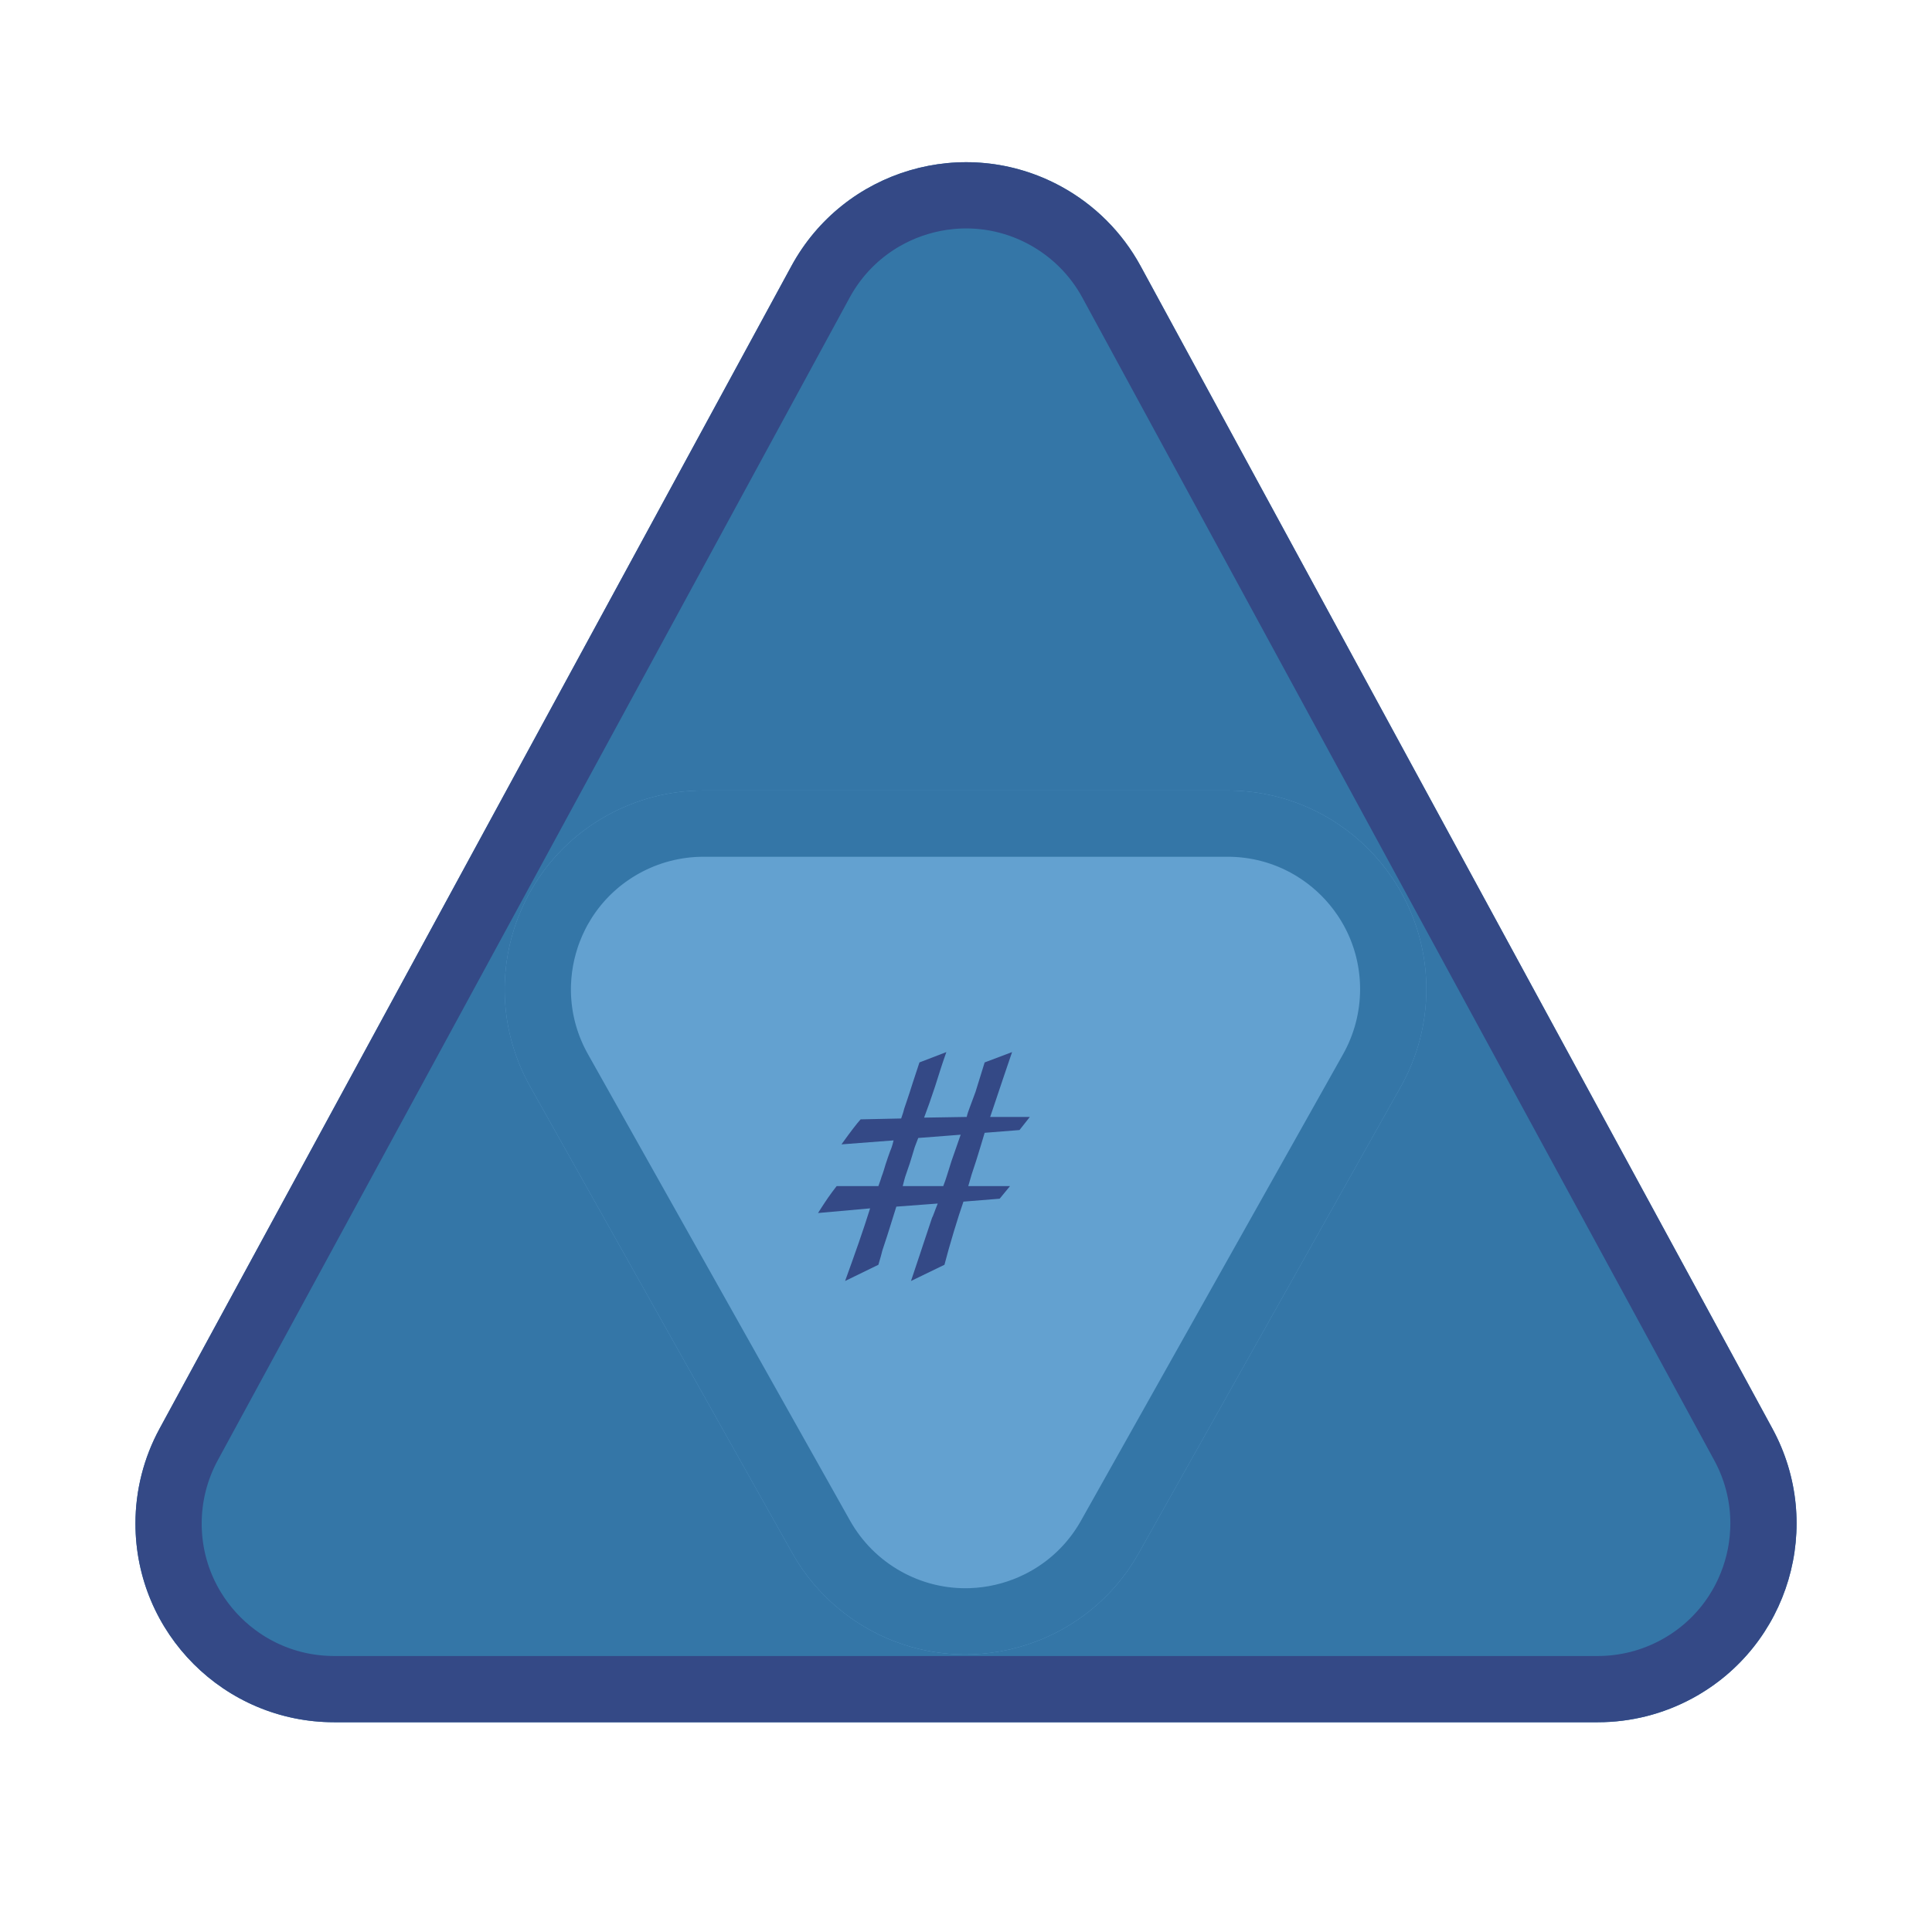
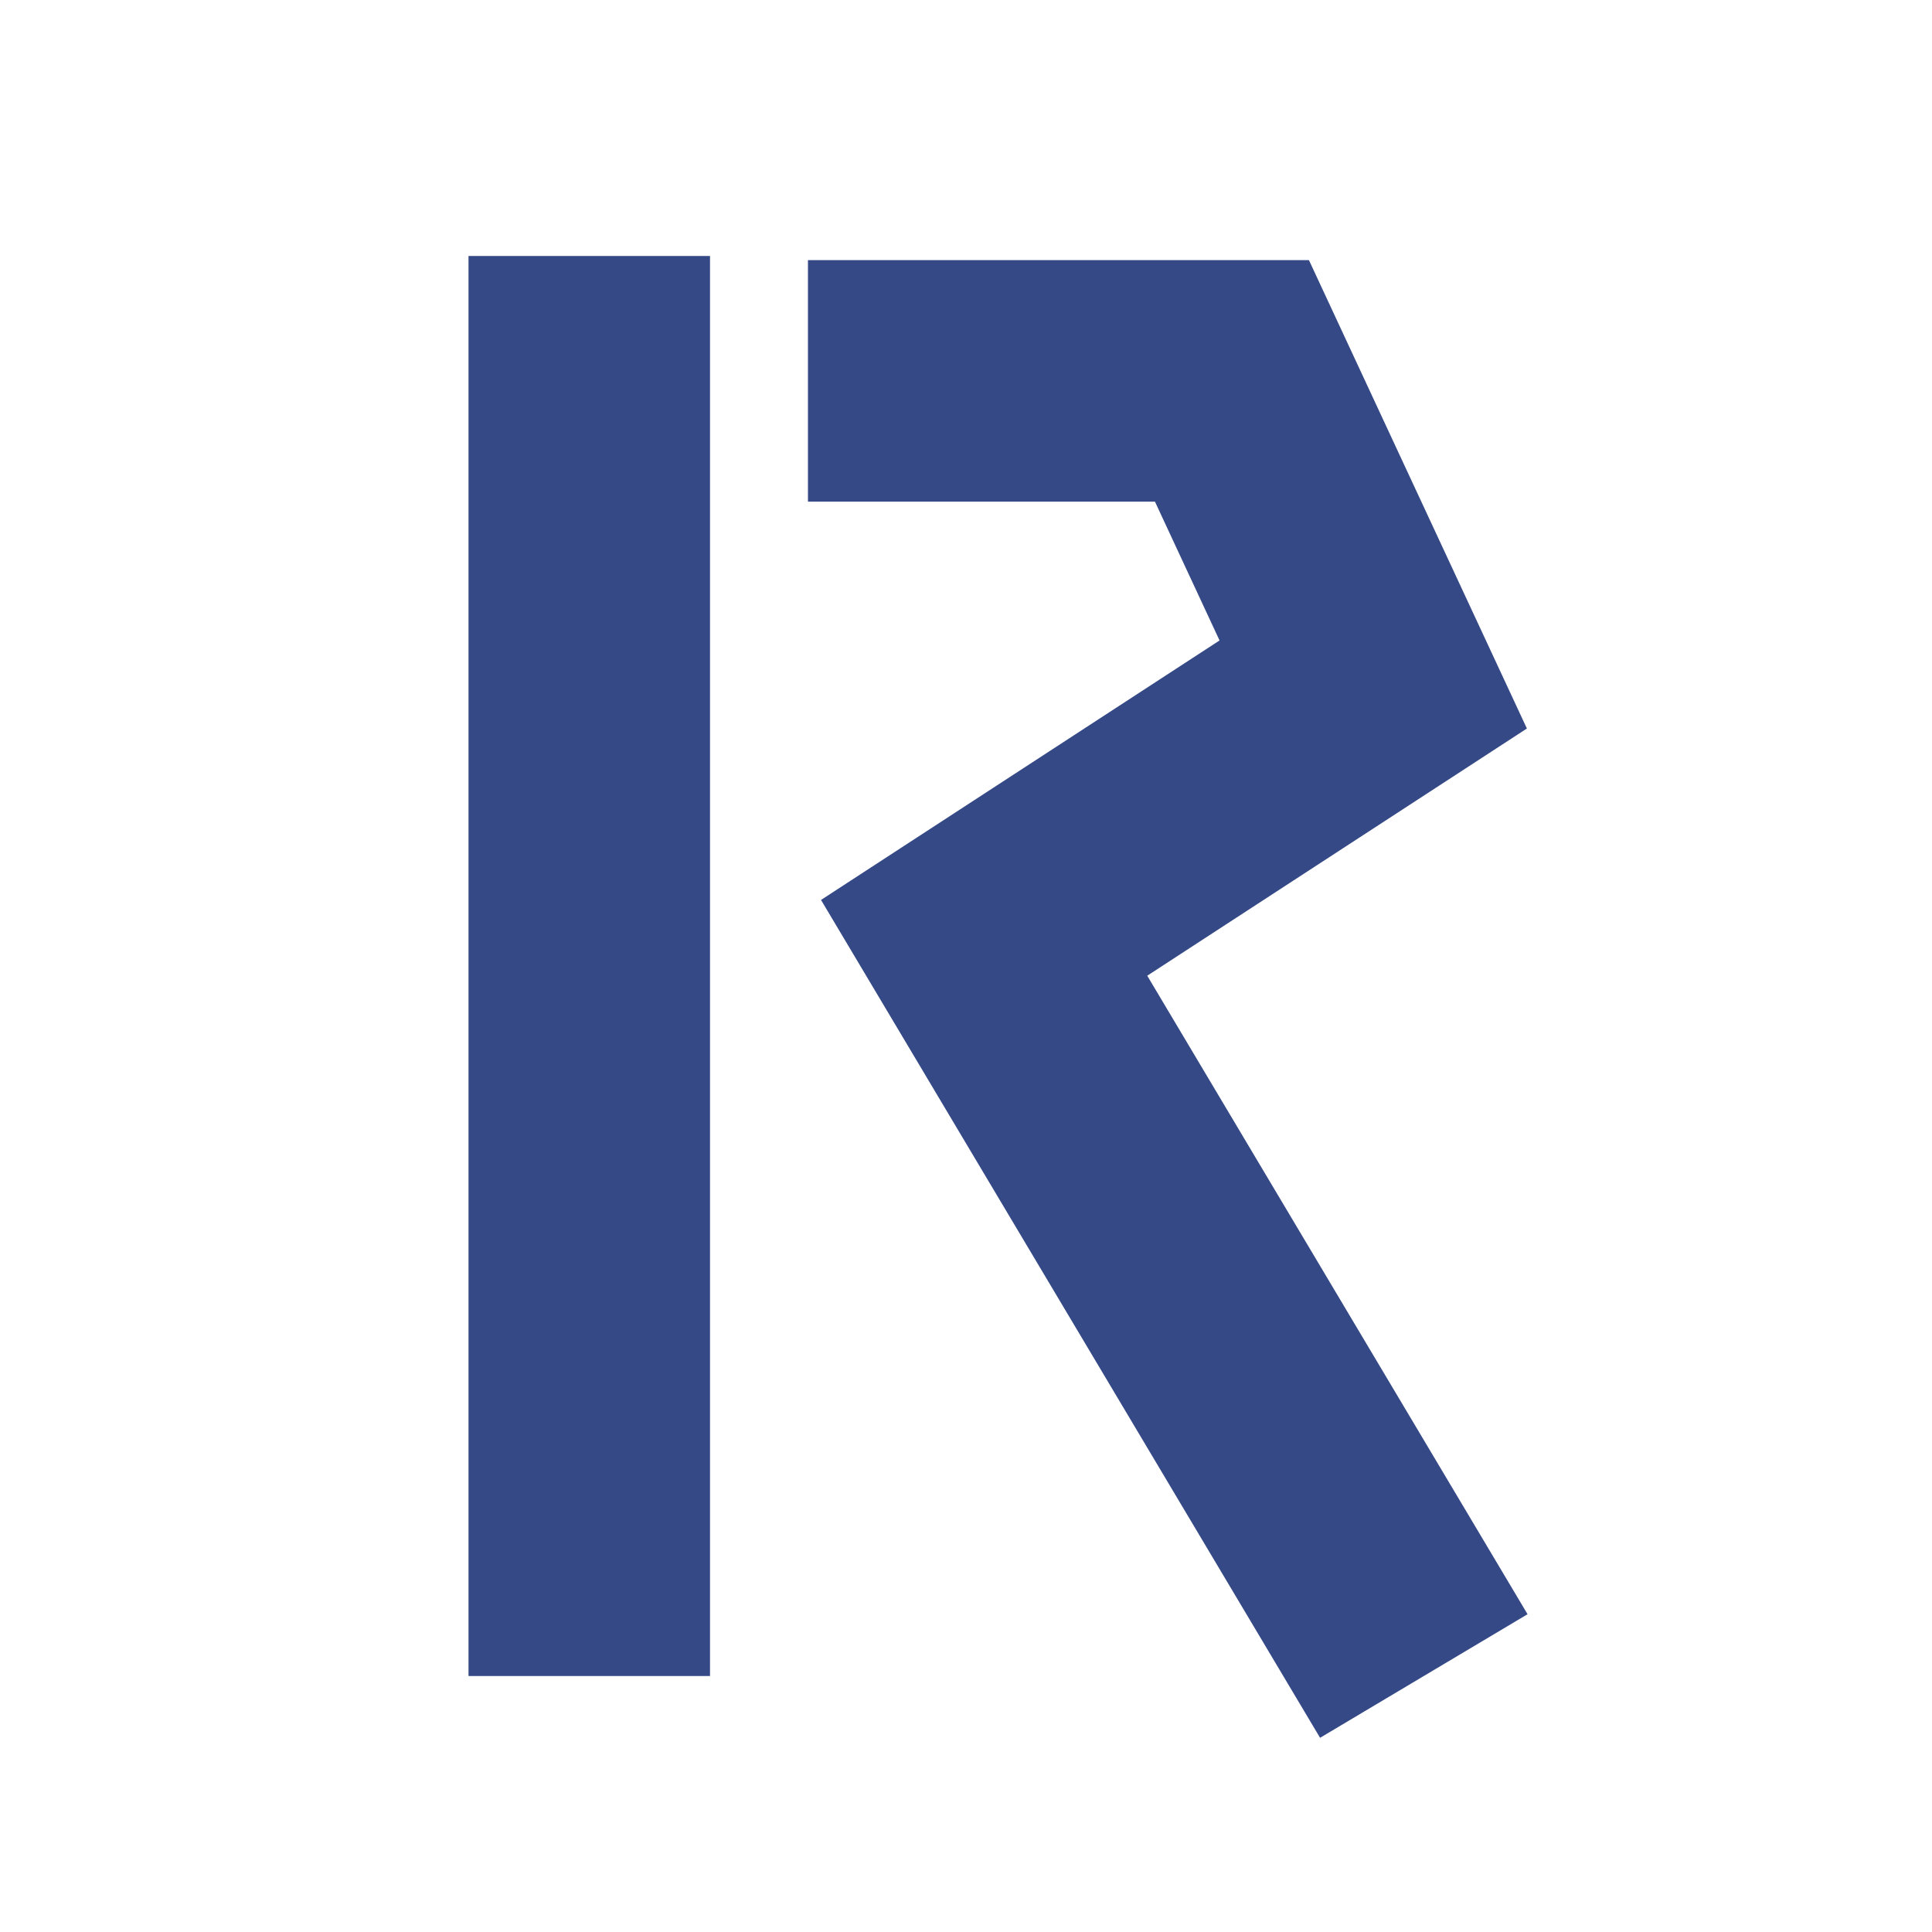
- <svg xmlns="http://www.w3.org/2000/svg" version="1.1" width="175px" height="175px" viewBox="0 0 175.0 175.0">
-   <defs>
-     <clipPath id="i0">
-       <path d="M96.095,21.88 C99.148,23.539 101.656,26.047 103.315,29.1 L160.546,134.405 C165.293,143.139 162.061,154.068 153.326,158.815 C150.688,160.249 147.733,161 144.731,161 L30.269,161 C20.328,161 12.269,152.941 12.269,143 C12.269,139.998 13.02,137.043 14.454,134.405 L71.685,29.1 C76.432,20.366 87.361,17.133 96.095,21.88 Z" />
-     </clipPath>
-     <clipPath id="i1">
-       <path d="M63.317,21.054 C66.196,22.672 68.575,25.051 70.193,27.93 L93.933,70.183 C98.802,78.85 95.724,89.823 87.057,94.693 C84.365,96.205 81.328,97 78.24,97 L30.76,97 C20.819,97 12.76,88.941 12.76,79 C12.76,75.912 13.555,72.875 15.067,70.183 L38.807,27.93 C43.677,19.263 54.65,16.185 63.317,21.054 Z" />
-     </clipPath>
-   </defs>
-   <g transform="translate(0.0 -5.0)">
-     <g clip-path="url(#i0)">
-       <polygon points="12.269,19.692 162.734,19.692 162.734,161 12.269,161 12.269,19.692" stroke="none" fill="#3476A7" />
-       <path d="M103.315,29.1 L160.546,134.405 C165.293,143.139 162.061,154.068 153.326,158.815 C150.688,160.249 147.733,161 144.731,161 L30.269,161 C20.328,161 12.269,152.941 12.269,143 C12.269,139.998 13.02,137.043 14.454,134.405 L71.685,29.1 C76.432,20.366 87.361,17.133 96.095,21.88 C99.148,23.539 101.656,26.047 103.315,29.1 Z" stroke="#344986" stroke-width="12" fill="none" stroke-miterlimit="5" />
-     </g>
+ <svg xmlns="http://www.w3.org/2000/svg" version="1.1" width="400px" height="400px" viewBox="0 0 400.0 400.0">
+   <g transform="translate(167.2773 78.8562)">
+     <path d="M0,0 C27.845,0 57.106,0 87.783,0 L117.033,62.859 L36.477,115.311 L127.508,268.144" stroke="#344986" stroke-width="50" fill="none" stroke-miterlimit="10" />
  </g>
-   <g transform="translate(141.957 168.605) rotate(180.0)">
-     <g clip-path="url(#i1)">
-       <polygon points="12.76,18.744 96.243,18.744 96.243,97 12.76,97 12.76,18.744" stroke="none" fill="#63A1D0" />
-       <path d="M70.193,27.93 L93.933,70.183 C98.802,78.85 95.724,89.823 87.057,94.693 C84.365,96.205 81.328,97 78.24,97 L30.76,97 C20.819,97 12.76,88.941 12.76,79 C12.76,75.912 13.555,72.875 15.067,70.183 L38.807,27.93 C43.677,19.263 54.65,16.185 63.317,21.054 C66.196,22.672 68.575,25.051 70.193,27.93 Z" stroke="#3476A7" stroke-width="12" fill="none" stroke-miterlimit="5" />
-     </g>
-   </g>
-   <g transform="translate(71.0 76.0)">
-     <text transform="translate(0.8300781 40.0)" font-family="ComicSansMS, Comic Sans MS" font-size="36.0" font-weight="normal" fill="#344986" text-anchor="center">#</text>
+   <g transform="translate(120.7609 52.47212)">
+     <path d="M1.239,0.528 L1.239,294.528" stroke="#344986" stroke-width="50" fill="none" stroke-miterlimit="10" />
  </g>
</svg>
